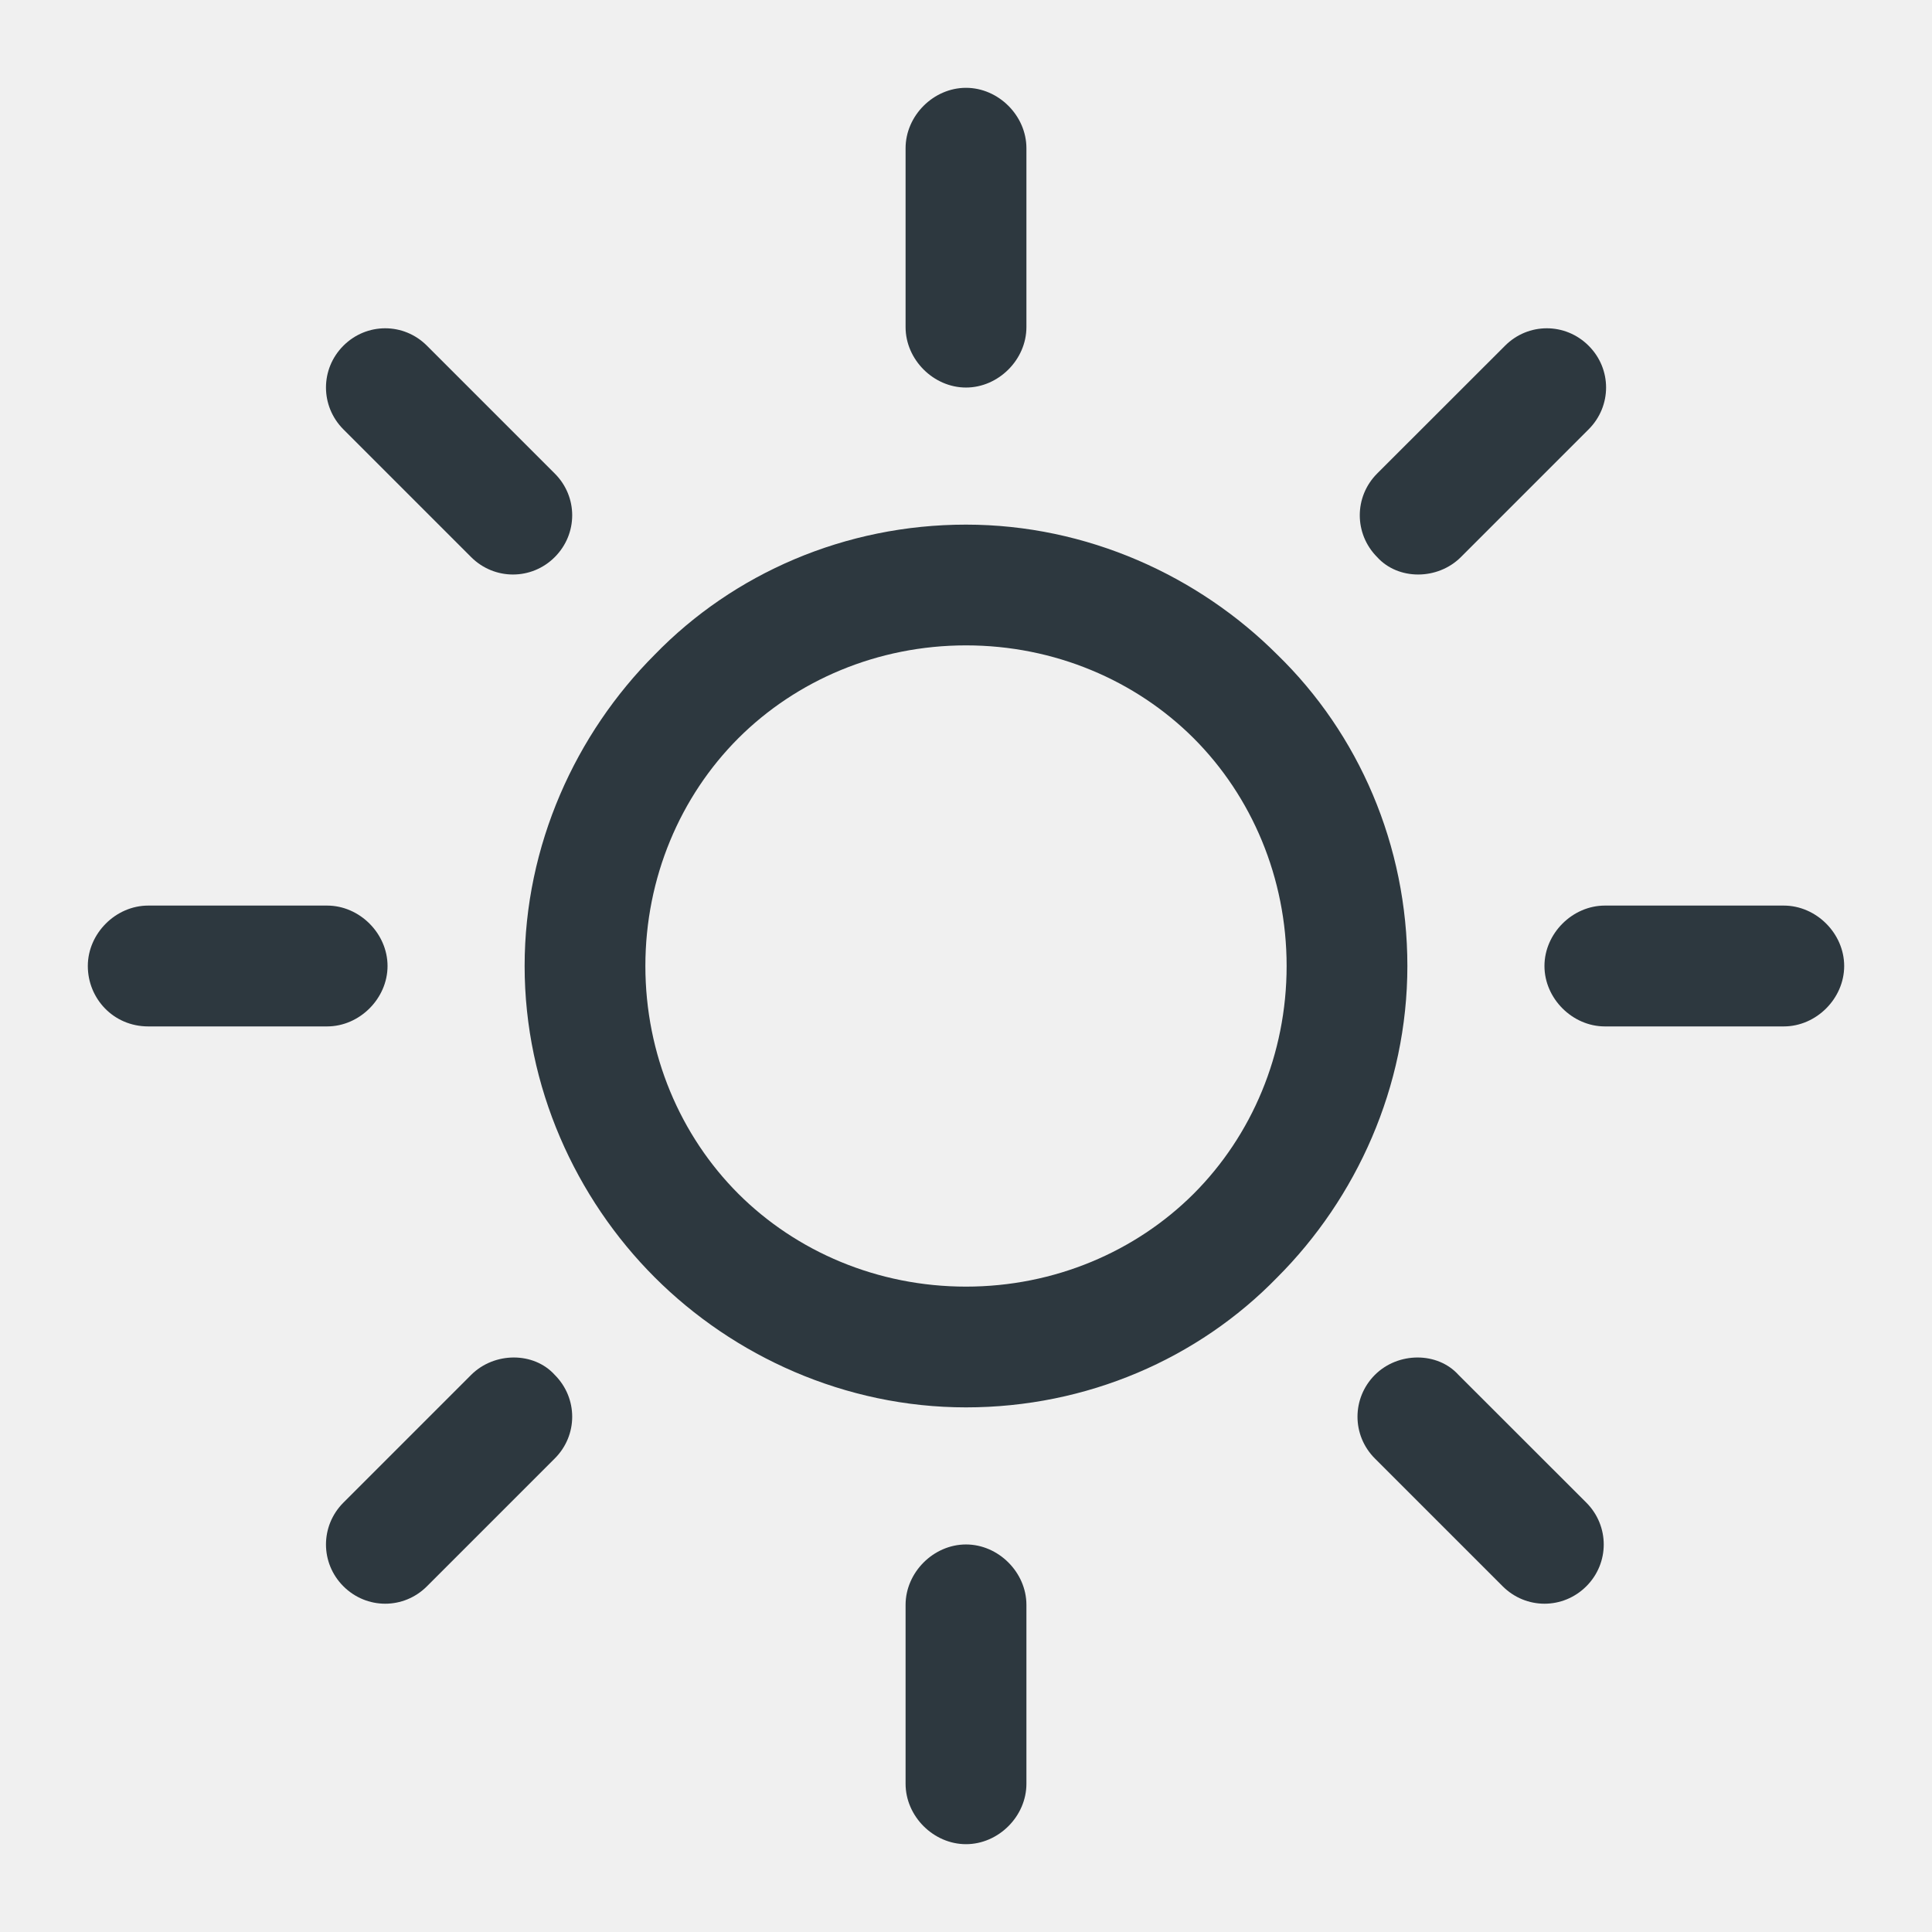
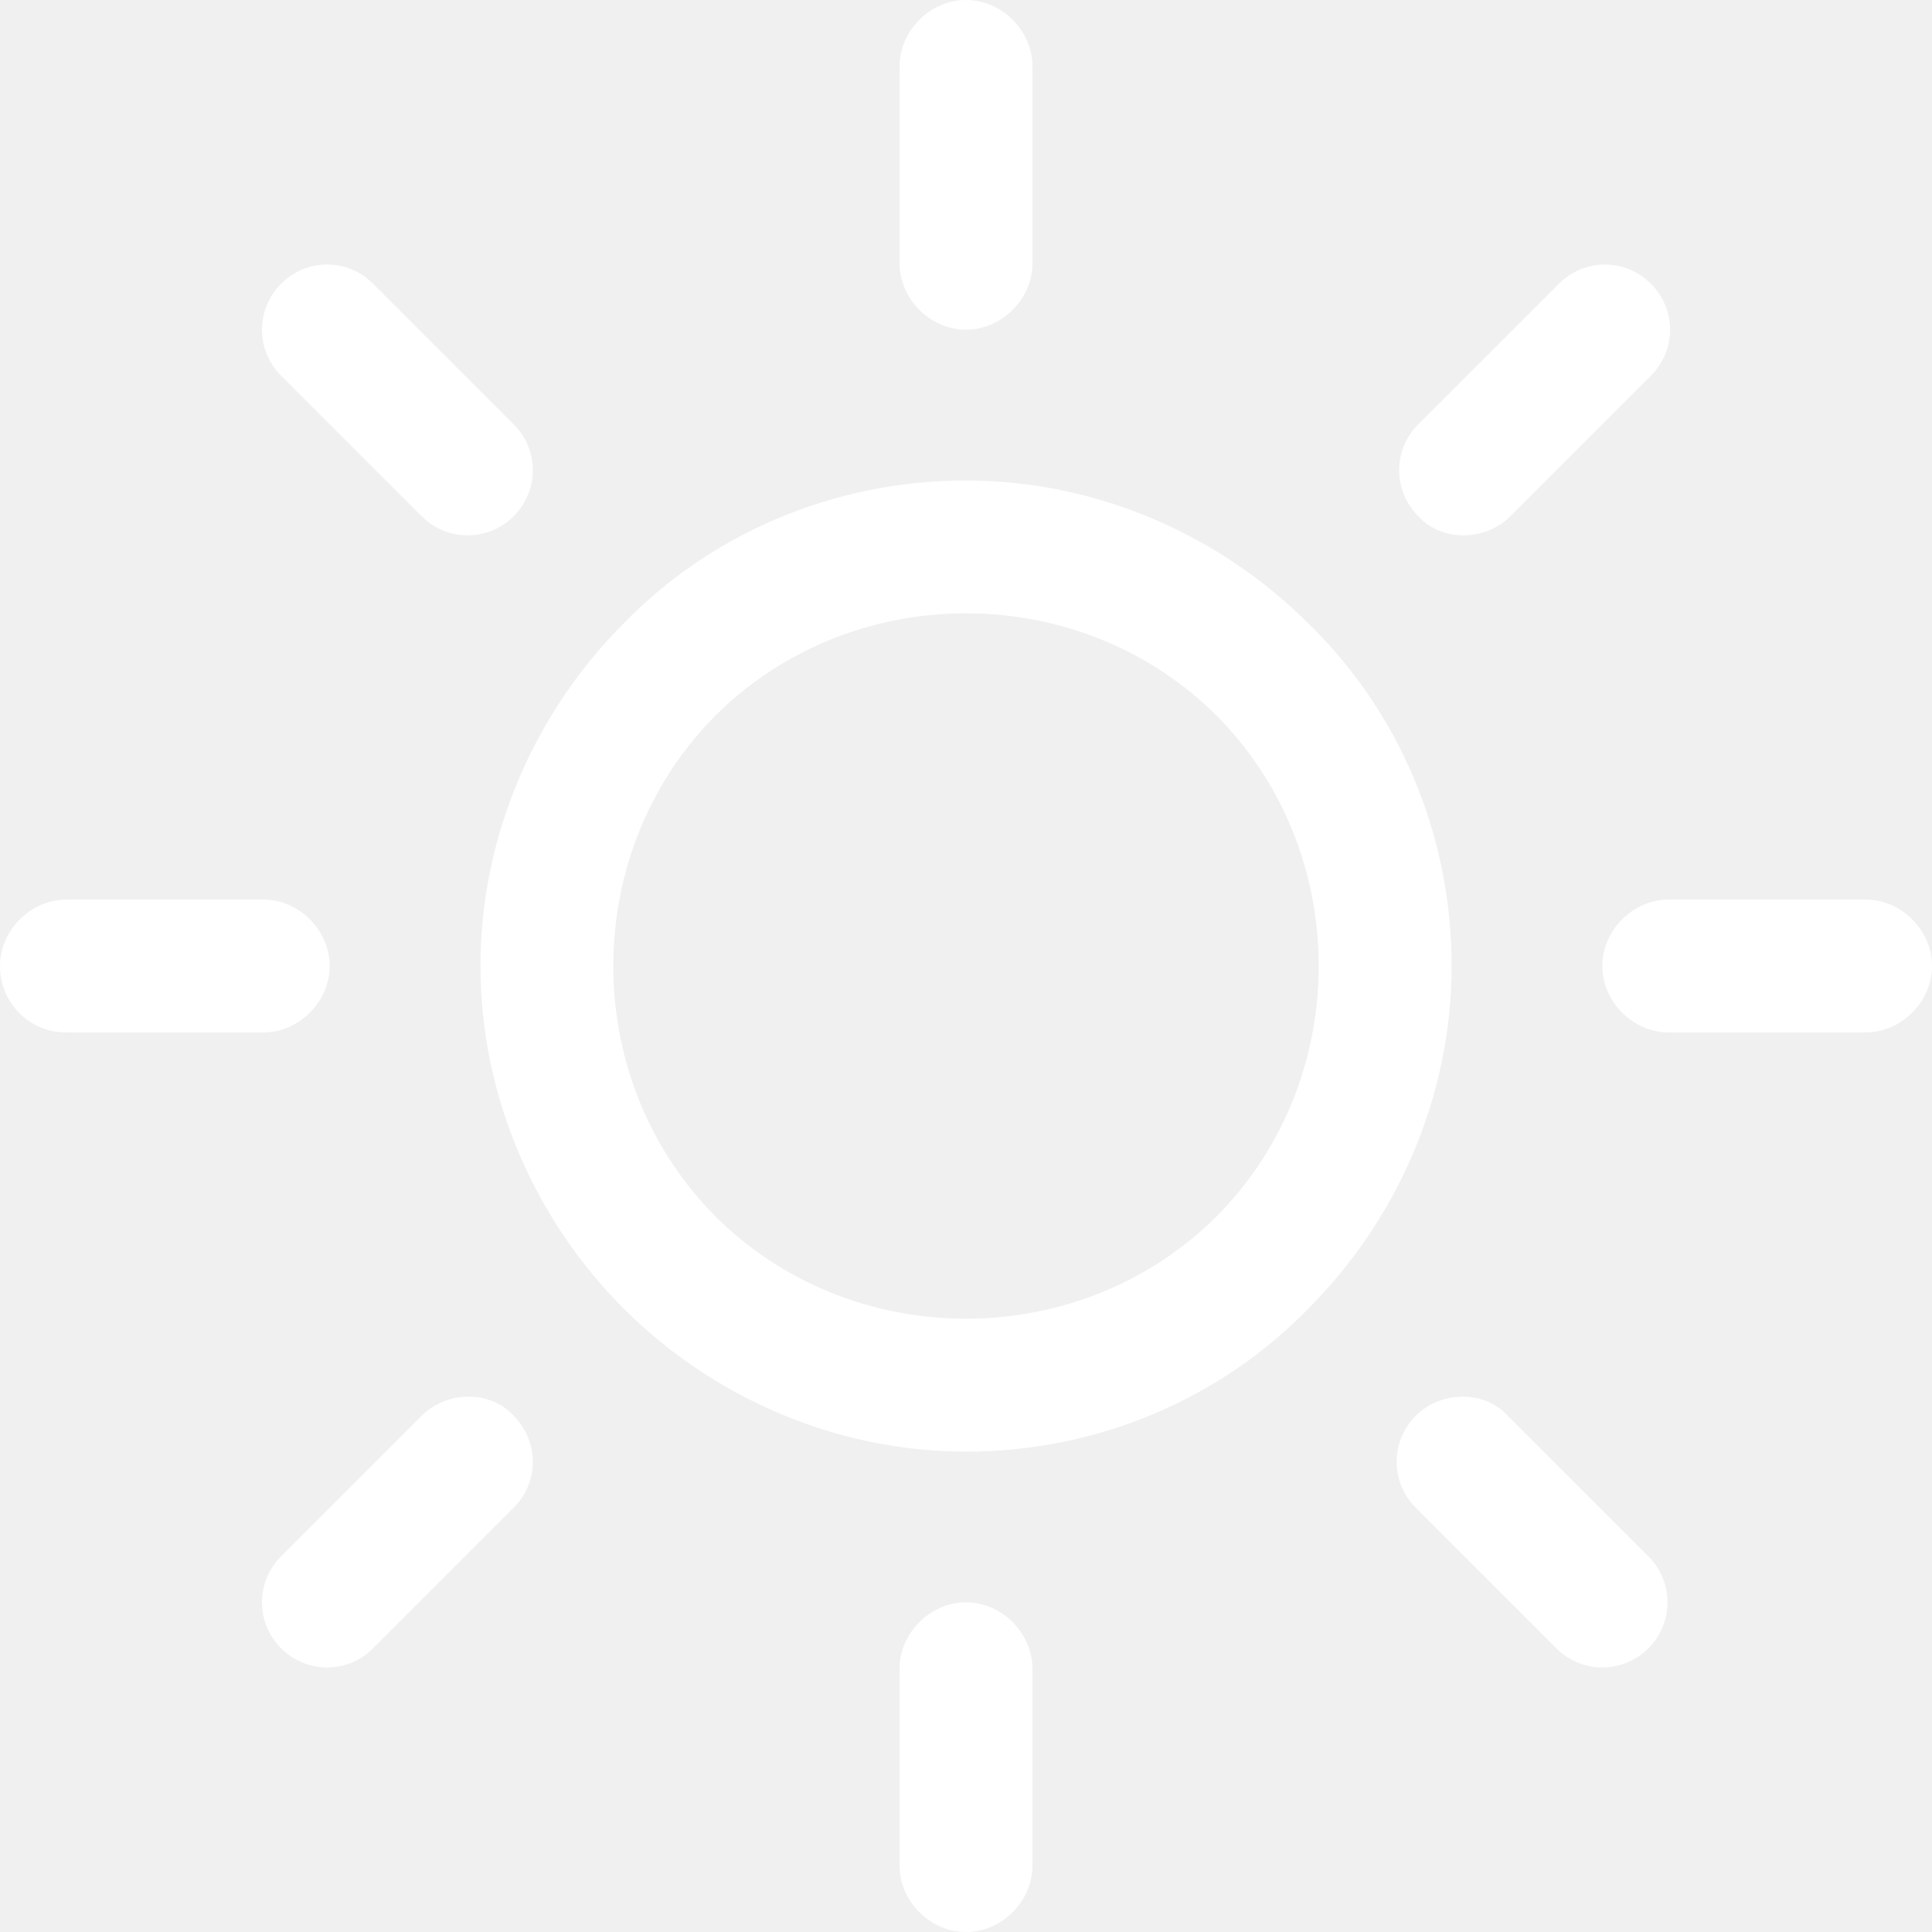
- <svg xmlns="http://www.w3.org/2000/svg" width="22" height="22" viewBox="0 0 22 22" fill="none">
-   <path d="M14.545 7.455C13.646 6.556 12.376 5.974 11 5.974C9.624 5.974 8.354 6.529 7.455 7.455C6.556 8.355 5.974 9.624 5.974 11C5.974 12.376 6.556 13.646 7.455 14.545C8.354 15.444 9.624 16.026 11 16.026C12.376 16.026 13.646 15.471 14.545 14.545C15.444 13.646 16.026 12.376 16.026 11C16.026 9.624 15.471 8.355 14.545 7.455ZM13.593 13.593C12.931 14.254 12.005 14.651 11 14.651C9.995 14.651 9.069 14.254 8.407 13.593C7.746 12.931 7.349 12.005 7.349 11C7.349 9.995 7.746 9.069 8.407 8.407C9.069 7.746 9.995 7.349 11 7.349C12.005 7.349 12.931 7.746 13.593 8.407C14.254 9.069 14.651 9.995 14.651 11C14.651 12.005 14.254 12.931 13.593 13.593Z" fill="#2D383F" />
-   <path d="M20.312 10.312H18.275C17.905 10.312 17.587 10.63 17.587 11C17.587 11.37 17.905 11.688 18.275 11.688H20.312C20.683 11.688 21 11.37 21 11C21 10.63 20.683 10.312 20.312 10.312Z" fill="#2D383F" />
-   <path d="M11 17.587C10.63 17.587 10.312 17.905 10.312 18.275V20.312C10.312 20.683 10.63 21 11 21C11.37 21 11.688 20.683 11.688 20.312V18.275C11.688 17.905 11.37 17.587 11 17.587Z" fill="#2D383F" />
-   <path d="M18.064 17.111L16.608 15.656C16.37 15.392 15.921 15.392 15.656 15.656C15.392 15.921 15.392 16.344 15.656 16.608L17.111 18.063C17.376 18.328 17.799 18.328 18.064 18.063C18.328 17.799 18.328 17.376 18.064 17.111Z" fill="#2D383F" />
-   <path d="M11 1C10.63 1 10.312 1.317 10.312 1.688V3.725C10.312 4.095 10.63 4.413 11 4.413C11.37 4.413 11.688 4.095 11.688 3.725V1.688C11.688 1.317 11.37 1 11 1Z" fill="#2D383F" />
-   <path d="M18.09 3.937C17.825 3.672 17.402 3.672 17.138 3.937L15.682 5.392C15.418 5.656 15.418 6.079 15.682 6.344C15.921 6.608 16.37 6.608 16.635 6.344L18.09 4.889C18.355 4.624 18.355 4.201 18.09 3.937Z" fill="#2D383F" />
-   <path d="M3.725 10.312H1.688C1.317 10.312 1 10.63 1 11C1 11.37 1.291 11.688 1.688 11.688H3.725C4.095 11.688 4.413 11.37 4.413 11C4.413 10.63 4.095 10.312 3.725 10.312Z" fill="#2D383F" />
-   <path d="M6.317 15.656C6.079 15.392 5.63 15.392 5.365 15.656L3.91 17.111C3.646 17.376 3.646 17.799 3.91 18.063C4.175 18.328 4.598 18.328 4.862 18.063L6.317 16.608C6.582 16.344 6.582 15.921 6.317 15.656Z" fill="#2D383F" />
-   <path d="M6.317 5.392L4.862 3.937C4.598 3.672 4.175 3.672 3.91 3.937C3.646 4.201 3.646 4.624 3.91 4.889L5.365 6.344C5.63 6.608 6.053 6.608 6.317 6.344C6.582 6.079 6.582 5.656 6.317 5.392Z" fill="#2D383F" />
+ <svg xmlns="http://www.w3.org/2000/svg" width="20" height="20" viewBox="0 0 20 20" fill="none">
+   <path d="M13.545 6.455C12.646 5.556 11.376 4.974 10 4.974C8.624 4.974 7.354 5.529 6.455 6.455C5.556 7.355 4.974 8.624 4.974 10C4.974 11.376 5.556 12.646 6.455 13.545C7.354 14.444 8.624 15.027 10 15.027C11.376 15.027 12.646 14.471 13.545 13.545C14.444 12.646 15.027 11.376 15.027 10C15.027 8.624 14.471 7.355 13.545 6.455ZM12.593 12.593C11.931 13.254 11.005 13.651 10 13.651C8.995 13.651 8.069 13.254 7.407 12.593C6.746 11.931 6.349 11.005 6.349 10C6.349 8.995 6.746 8.069 7.407 7.407C8.069 6.746 8.995 6.349 10 6.349C11.005 6.349 11.931 6.746 12.593 7.407C13.254 8.069 13.651 8.995 13.651 10C13.651 11.005 13.254 11.931 12.593 12.593Z" fill="white" />
+   <path d="M19.312 9.312H17.275C16.905 9.312 16.587 9.63 16.587 10C16.587 10.37 16.905 10.688 17.275 10.688H19.312C19.683 10.688 20 10.37 20 10C20 9.63 19.683 9.312 19.312 9.312Z" fill="white" />
+   <path d="M10 16.587C9.63 16.587 9.312 16.905 9.312 17.275V19.312C9.312 19.683 9.63 20 10 20C10.37 20 10.688 19.683 10.688 19.312V17.275C10.688 16.905 10.37 16.587 10 16.587Z" fill="white" />
+   <path d="M17.064 16.111L15.608 14.656C15.37 14.392 14.921 14.392 14.656 14.656C14.392 14.921 14.392 15.344 14.656 15.608L16.111 17.063C16.376 17.328 16.799 17.328 17.064 17.063C17.328 16.799 17.328 16.376 17.064 16.111Z" fill="white" />
+   <path d="M10 0C9.63 0 9.312 0.317 9.312 0.688V2.725C9.312 3.095 9.63 3.413 10 3.413C10.37 3.413 10.688 3.095 10.688 2.725V0.688C10.688 0.317 10.37 0 10 0Z" fill="white" />
+   <path d="M17.09 2.937C16.825 2.672 16.402 2.672 16.138 2.937L14.682 4.392C14.418 4.656 14.418 5.079 14.682 5.344C14.921 5.608 15.37 5.608 15.635 5.344L17.09 3.889C17.355 3.624 17.355 3.201 17.09 2.937Z" fill="white" />
+   <path d="M2.725 9.312H0.688C0.317 9.312 0 9.63 0 10C0 10.37 0.291 10.688 0.688 10.688H2.725C3.095 10.688 3.413 10.37 3.413 10C3.413 9.63 3.095 9.312 2.725 9.312Z" fill="white" />
+   <path d="M5.317 14.656C5.079 14.392 4.63 14.392 4.365 14.656L2.91 16.111C2.646 16.376 2.646 16.799 2.91 17.063C3.175 17.328 3.598 17.328 3.862 17.063L5.317 15.608C5.582 15.344 5.582 14.921 5.317 14.656Z" fill="white" />
+   <path d="M5.317 4.392L3.862 2.937C3.598 2.672 3.175 2.672 2.91 2.937C2.646 3.201 2.646 3.624 2.91 3.889L4.365 5.344C4.63 5.608 5.053 5.608 5.317 5.344C5.582 5.079 5.582 4.656 5.317 4.392Z" fill="white" />
</svg>
